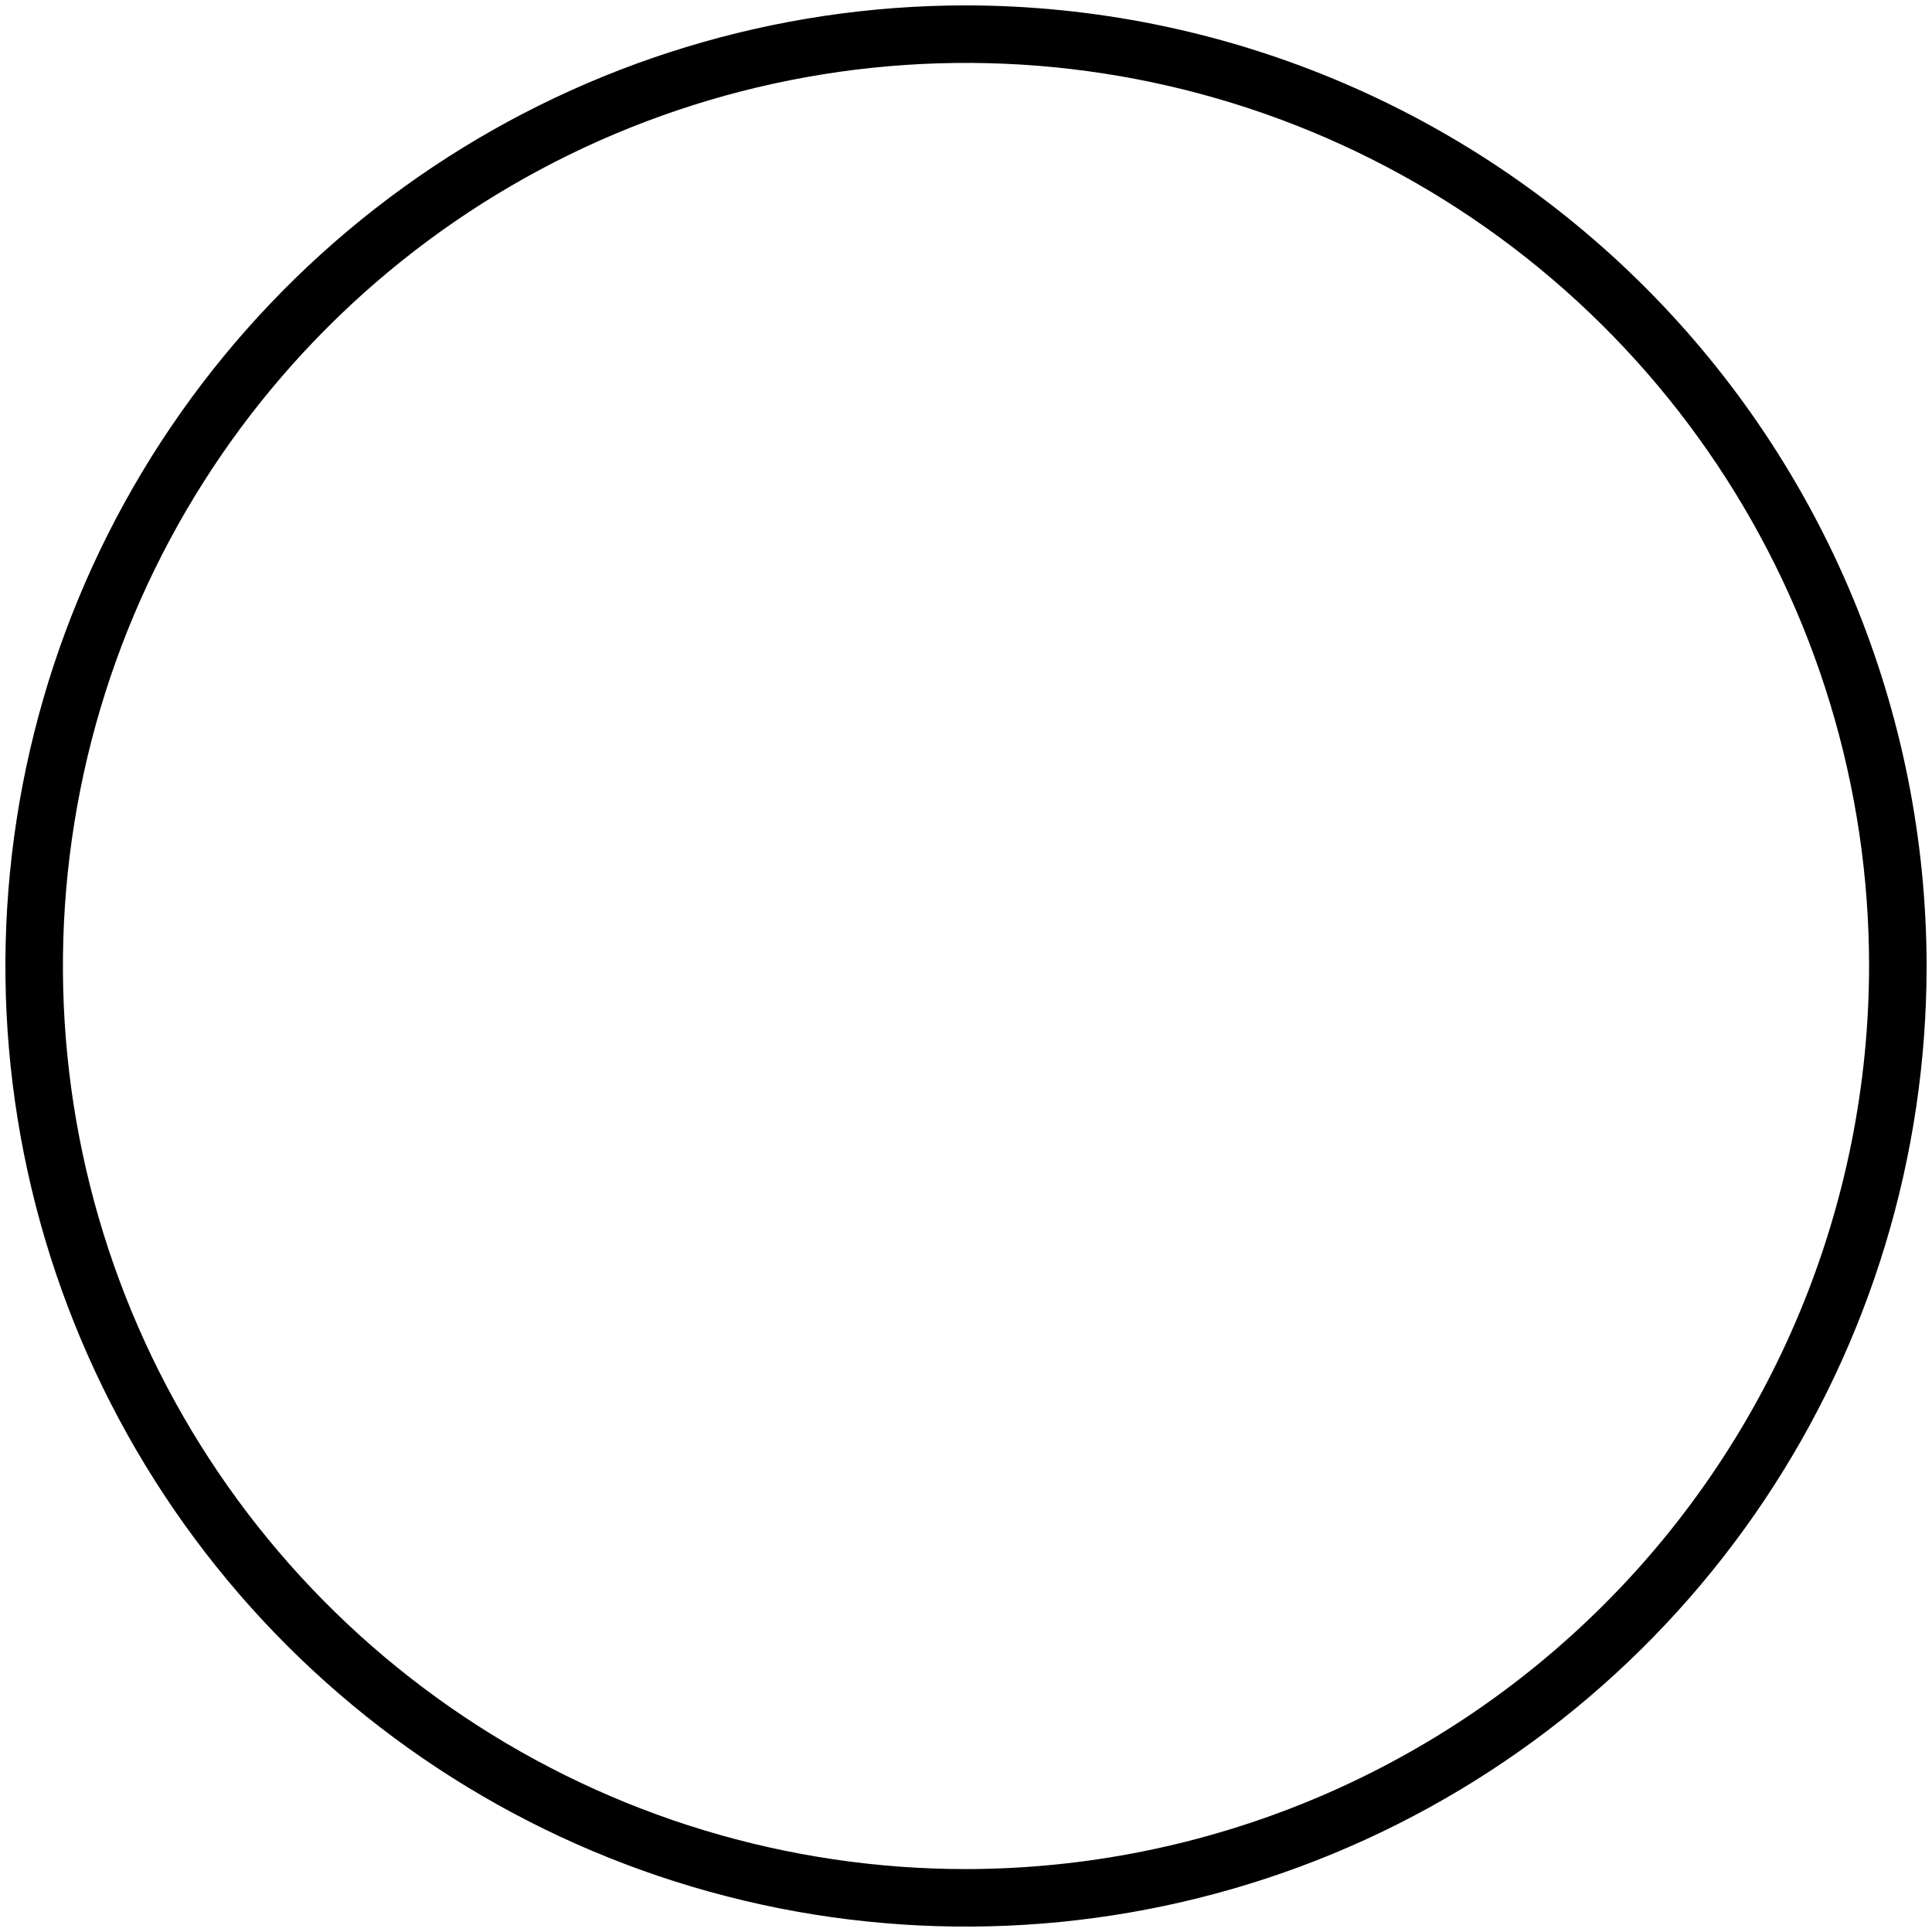
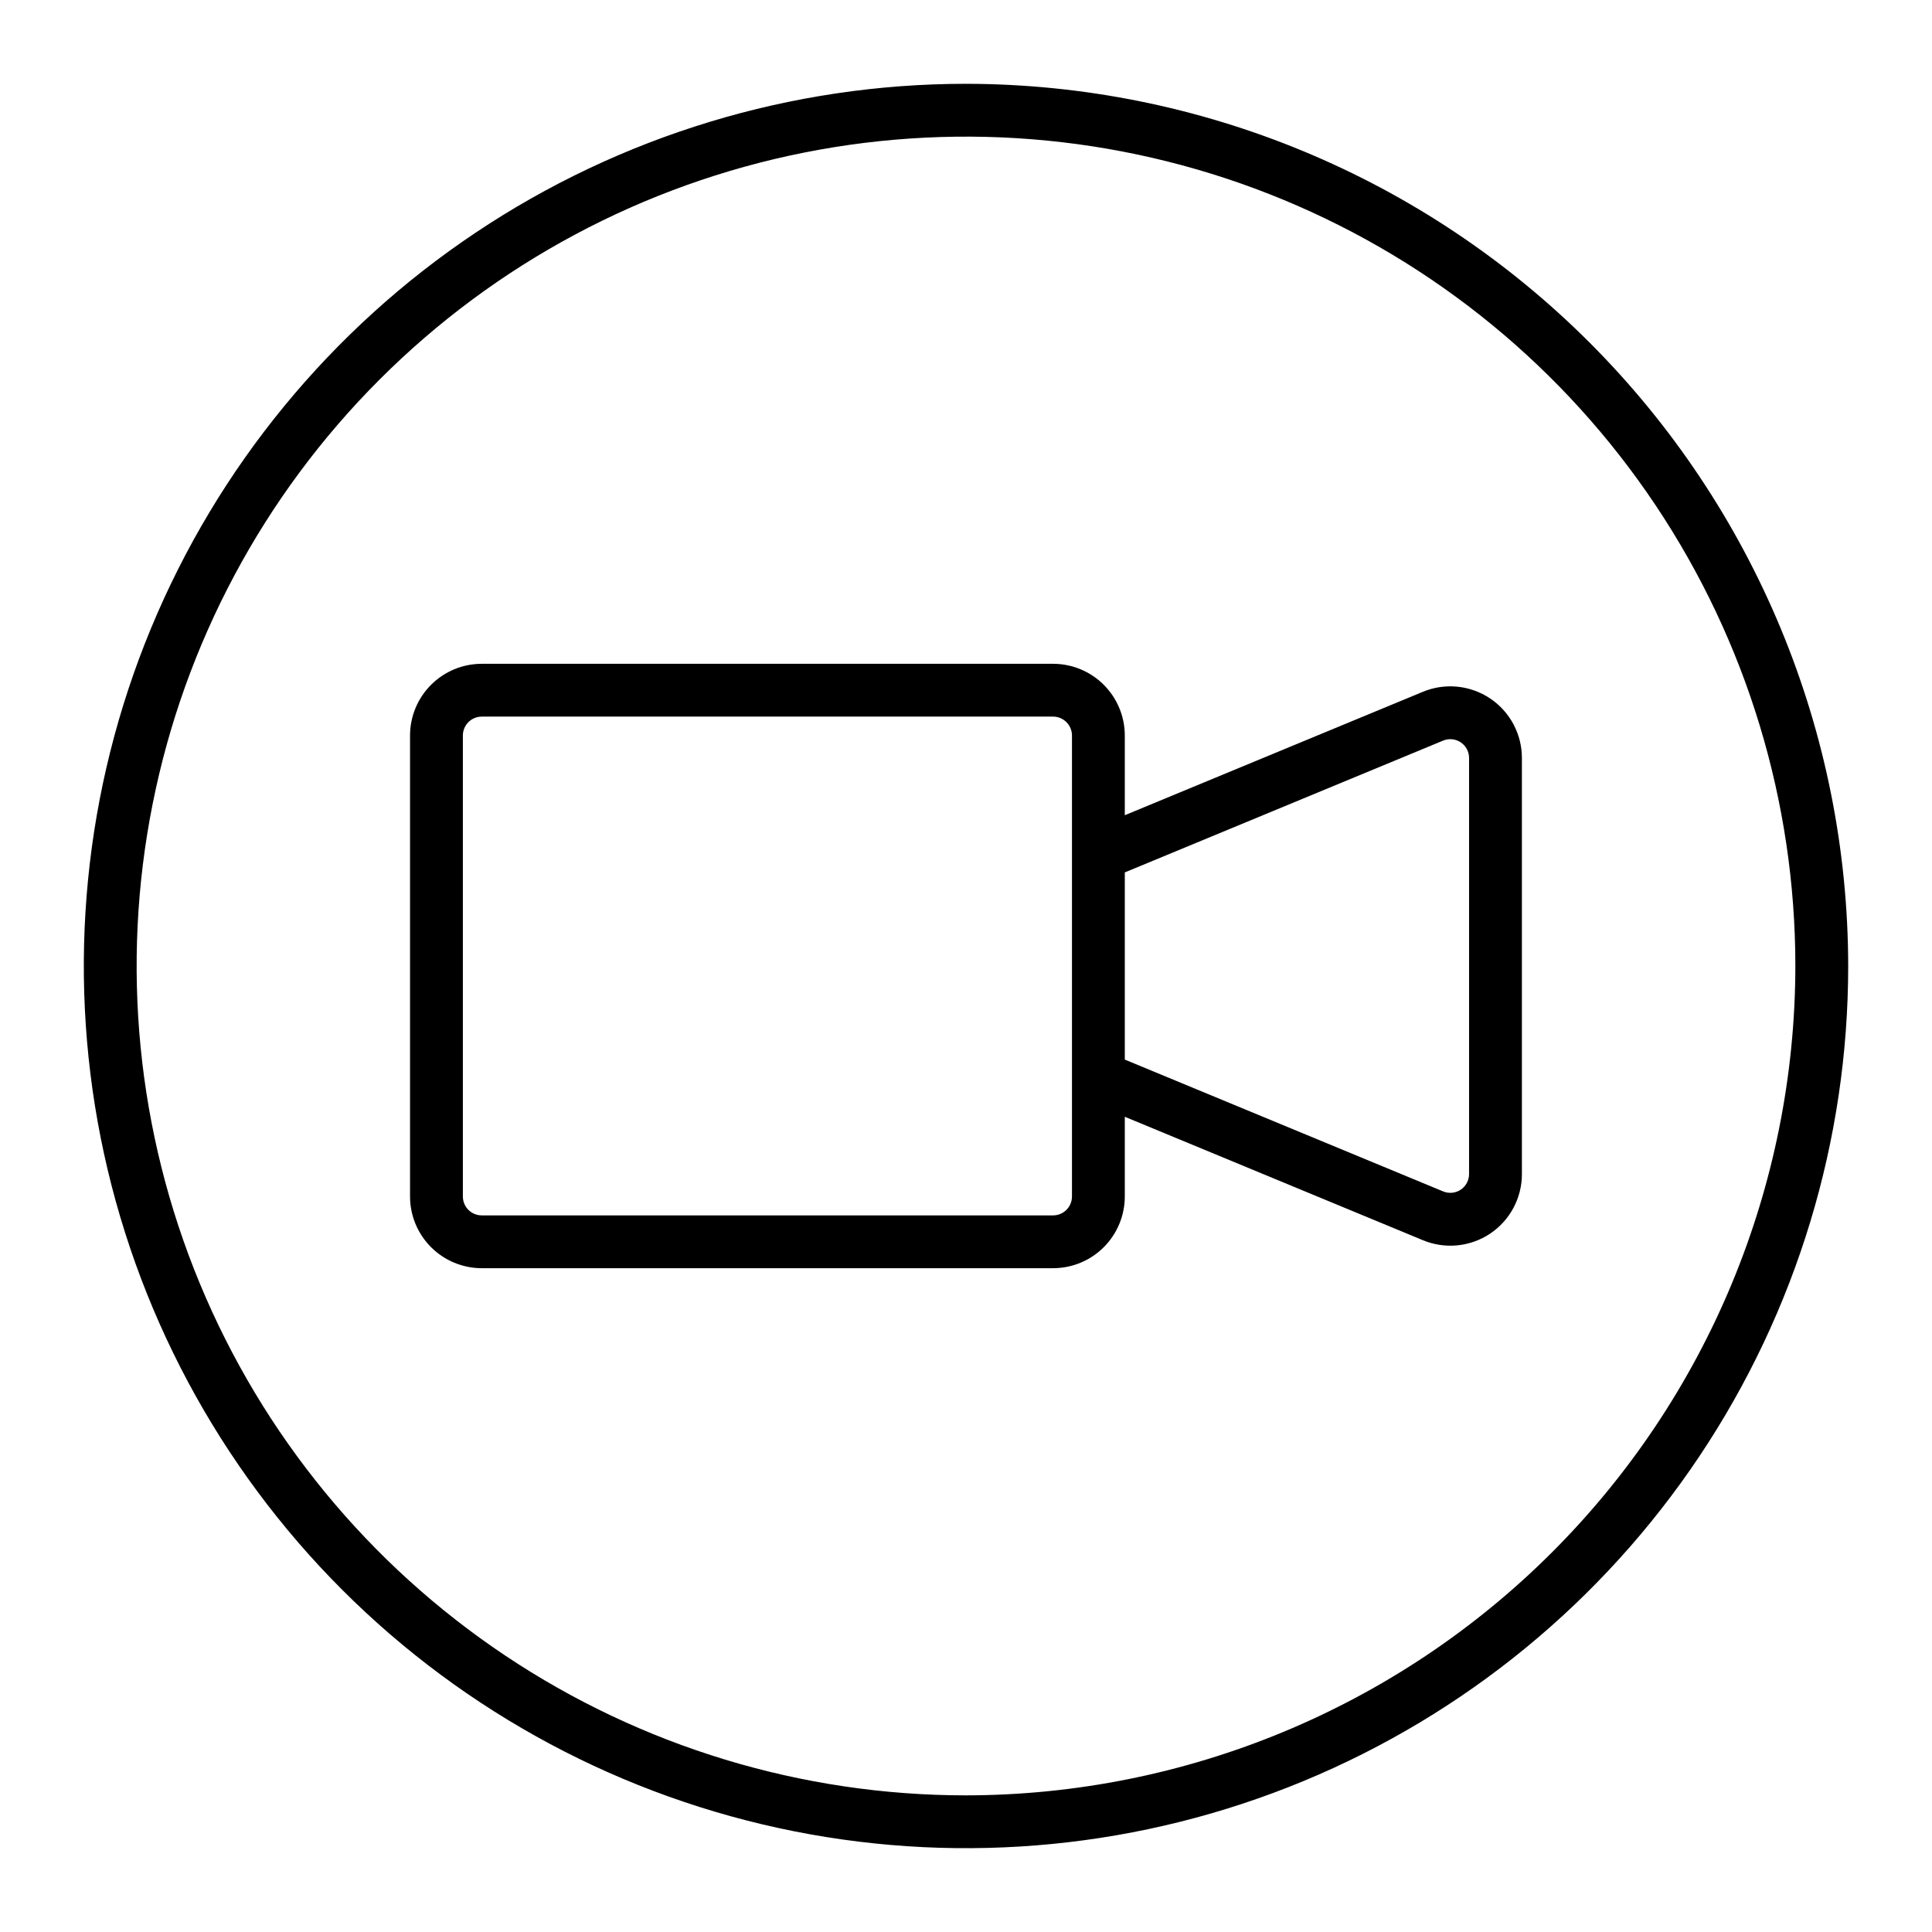
- <svg xmlns="http://www.w3.org/2000/svg" width="90" height="90" viewBox="0 0 90 90" fill="none">
-   <path d="M45 0.251C36.15 0.251 27.498 2.876 20.139 7.793C12.78 12.71 7.045 19.699 3.658 27.875C0.271 36.052 -0.615 45.05 1.111 53.73C2.838 62.41 7.1 70.384 13.358 76.642C19.616 82.9 27.59 87.162 36.27 88.889C44.95 90.615 53.948 89.729 62.124 86.342C70.301 82.955 77.29 77.22 82.207 69.861C87.124 62.502 89.749 53.85 89.749 45C89.735 33.136 85.016 21.762 76.627 13.373C68.238 4.984 56.864 0.265 45 0.251V0.251ZM45 87.069C36.679 87.069 28.546 84.602 21.628 79.979C14.71 75.356 9.318 68.786 6.133 61.099C2.949 53.412 2.116 44.953 3.74 36.793C5.363 28.632 9.369 21.136 15.253 15.253C21.136 9.369 28.632 5.363 36.793 3.739C44.953 2.116 53.412 2.949 61.099 6.133C68.786 9.318 75.356 14.71 79.979 21.628C84.602 28.546 87.069 36.679 87.069 45C87.056 56.153 82.62 66.847 74.733 74.733C66.847 82.62 56.154 87.056 45 87.069V87.069Z" fill="black" />
+ <svg xmlns="http://www.w3.org/2000/svg" width="98" height="98" viewBox="0 0 98 98" fill="none">
+   <path d="M49 4.251C40.15 4.251 31.498 6.876 24.139 11.793C16.78 16.71 11.045 23.699 7.658 31.875C4.271 40.052 3.385 49.05 5.111 57.73C6.838 66.41 11.1 74.384 17.358 80.642C23.616 86.9 31.59 91.162 40.27 92.889C48.95 94.615 57.948 93.729 66.124 90.342C74.301 86.955 81.29 81.22 86.207 73.861C91.124 66.502 93.749 57.85 93.749 49C93.735 37.136 89.016 25.762 80.627 17.373C72.238 8.984 60.864 4.265 49 4.251ZM49 91.069C40.68 91.069 32.546 88.602 25.628 83.979C18.71 79.356 13.318 72.786 10.133 65.099C6.949 57.412 6.116 48.953 7.74 40.793C9.363 32.632 13.369 25.136 19.253 19.253C25.136 13.369 32.632 9.363 40.793 7.739C48.953 6.116 57.412 6.949 65.099 10.133C72.786 13.318 79.356 18.71 83.979 25.628C88.602 32.546 91.069 40.679 91.069 49C91.056 60.153 86.62 70.847 78.733 78.733C70.847 86.62 60.154 91.056 49 91.069Z" fill="black" />
+   <path d="M72.175 35.091L57.055 41.352V37.307C57.054 36.343 56.67 35.419 55.989 34.737C55.307 34.055 54.383 33.672 53.418 33.671H24.436C23.471 33.672 22.547 34.055 21.865 34.737C21.183 35.419 20.8 36.343 20.799 37.307V60.693C20.8 61.657 21.183 62.581 21.865 63.263C22.547 63.945 23.471 64.328 24.436 64.329H53.418C54.383 64.328 55.307 63.945 55.989 63.263C56.67 62.581 57.054 61.657 57.055 60.693V56.648L72.173 62.908C72.725 63.138 73.326 63.228 73.921 63.17C74.516 63.112 75.088 62.908 75.585 62.576C76.083 62.243 76.49 61.793 76.771 61.266C77.053 60.738 77.199 60.148 77.198 59.55V38.45C77.198 37.852 77.051 37.264 76.77 36.737C76.488 36.209 76.081 35.76 75.585 35.428C75.088 35.096 74.517 34.891 73.922 34.832C73.327 34.773 72.727 34.862 72.175 35.091ZM53.417 61.65H24.436C24.182 61.65 23.939 61.549 23.759 61.369C23.58 61.19 23.479 60.946 23.479 60.693V37.307C23.479 37.054 23.58 36.81 23.759 36.631C23.939 36.451 24.182 36.35 24.436 36.35H53.418C53.672 36.35 53.915 36.451 54.095 36.631C54.274 36.81 54.375 37.054 54.375 37.307V60.693C54.375 60.946 54.274 61.19 54.095 61.369C53.915 61.549 53.672 61.65 53.418 61.65H53.417ZM74.518 59.55C74.519 59.707 74.481 59.862 74.407 60.001C74.333 60.139 74.227 60.258 74.096 60.345C73.966 60.433 73.816 60.486 73.659 60.502C73.503 60.517 73.346 60.493 73.201 60.433L57.055 53.747V44.253L73.204 37.566C73.348 37.506 73.506 37.483 73.662 37.499C73.818 37.515 73.967 37.569 74.097 37.656C74.227 37.743 74.334 37.862 74.407 38C74.481 38.139 74.519 38.293 74.518 38.45V59.55Z" fill="black" />
</svg>
